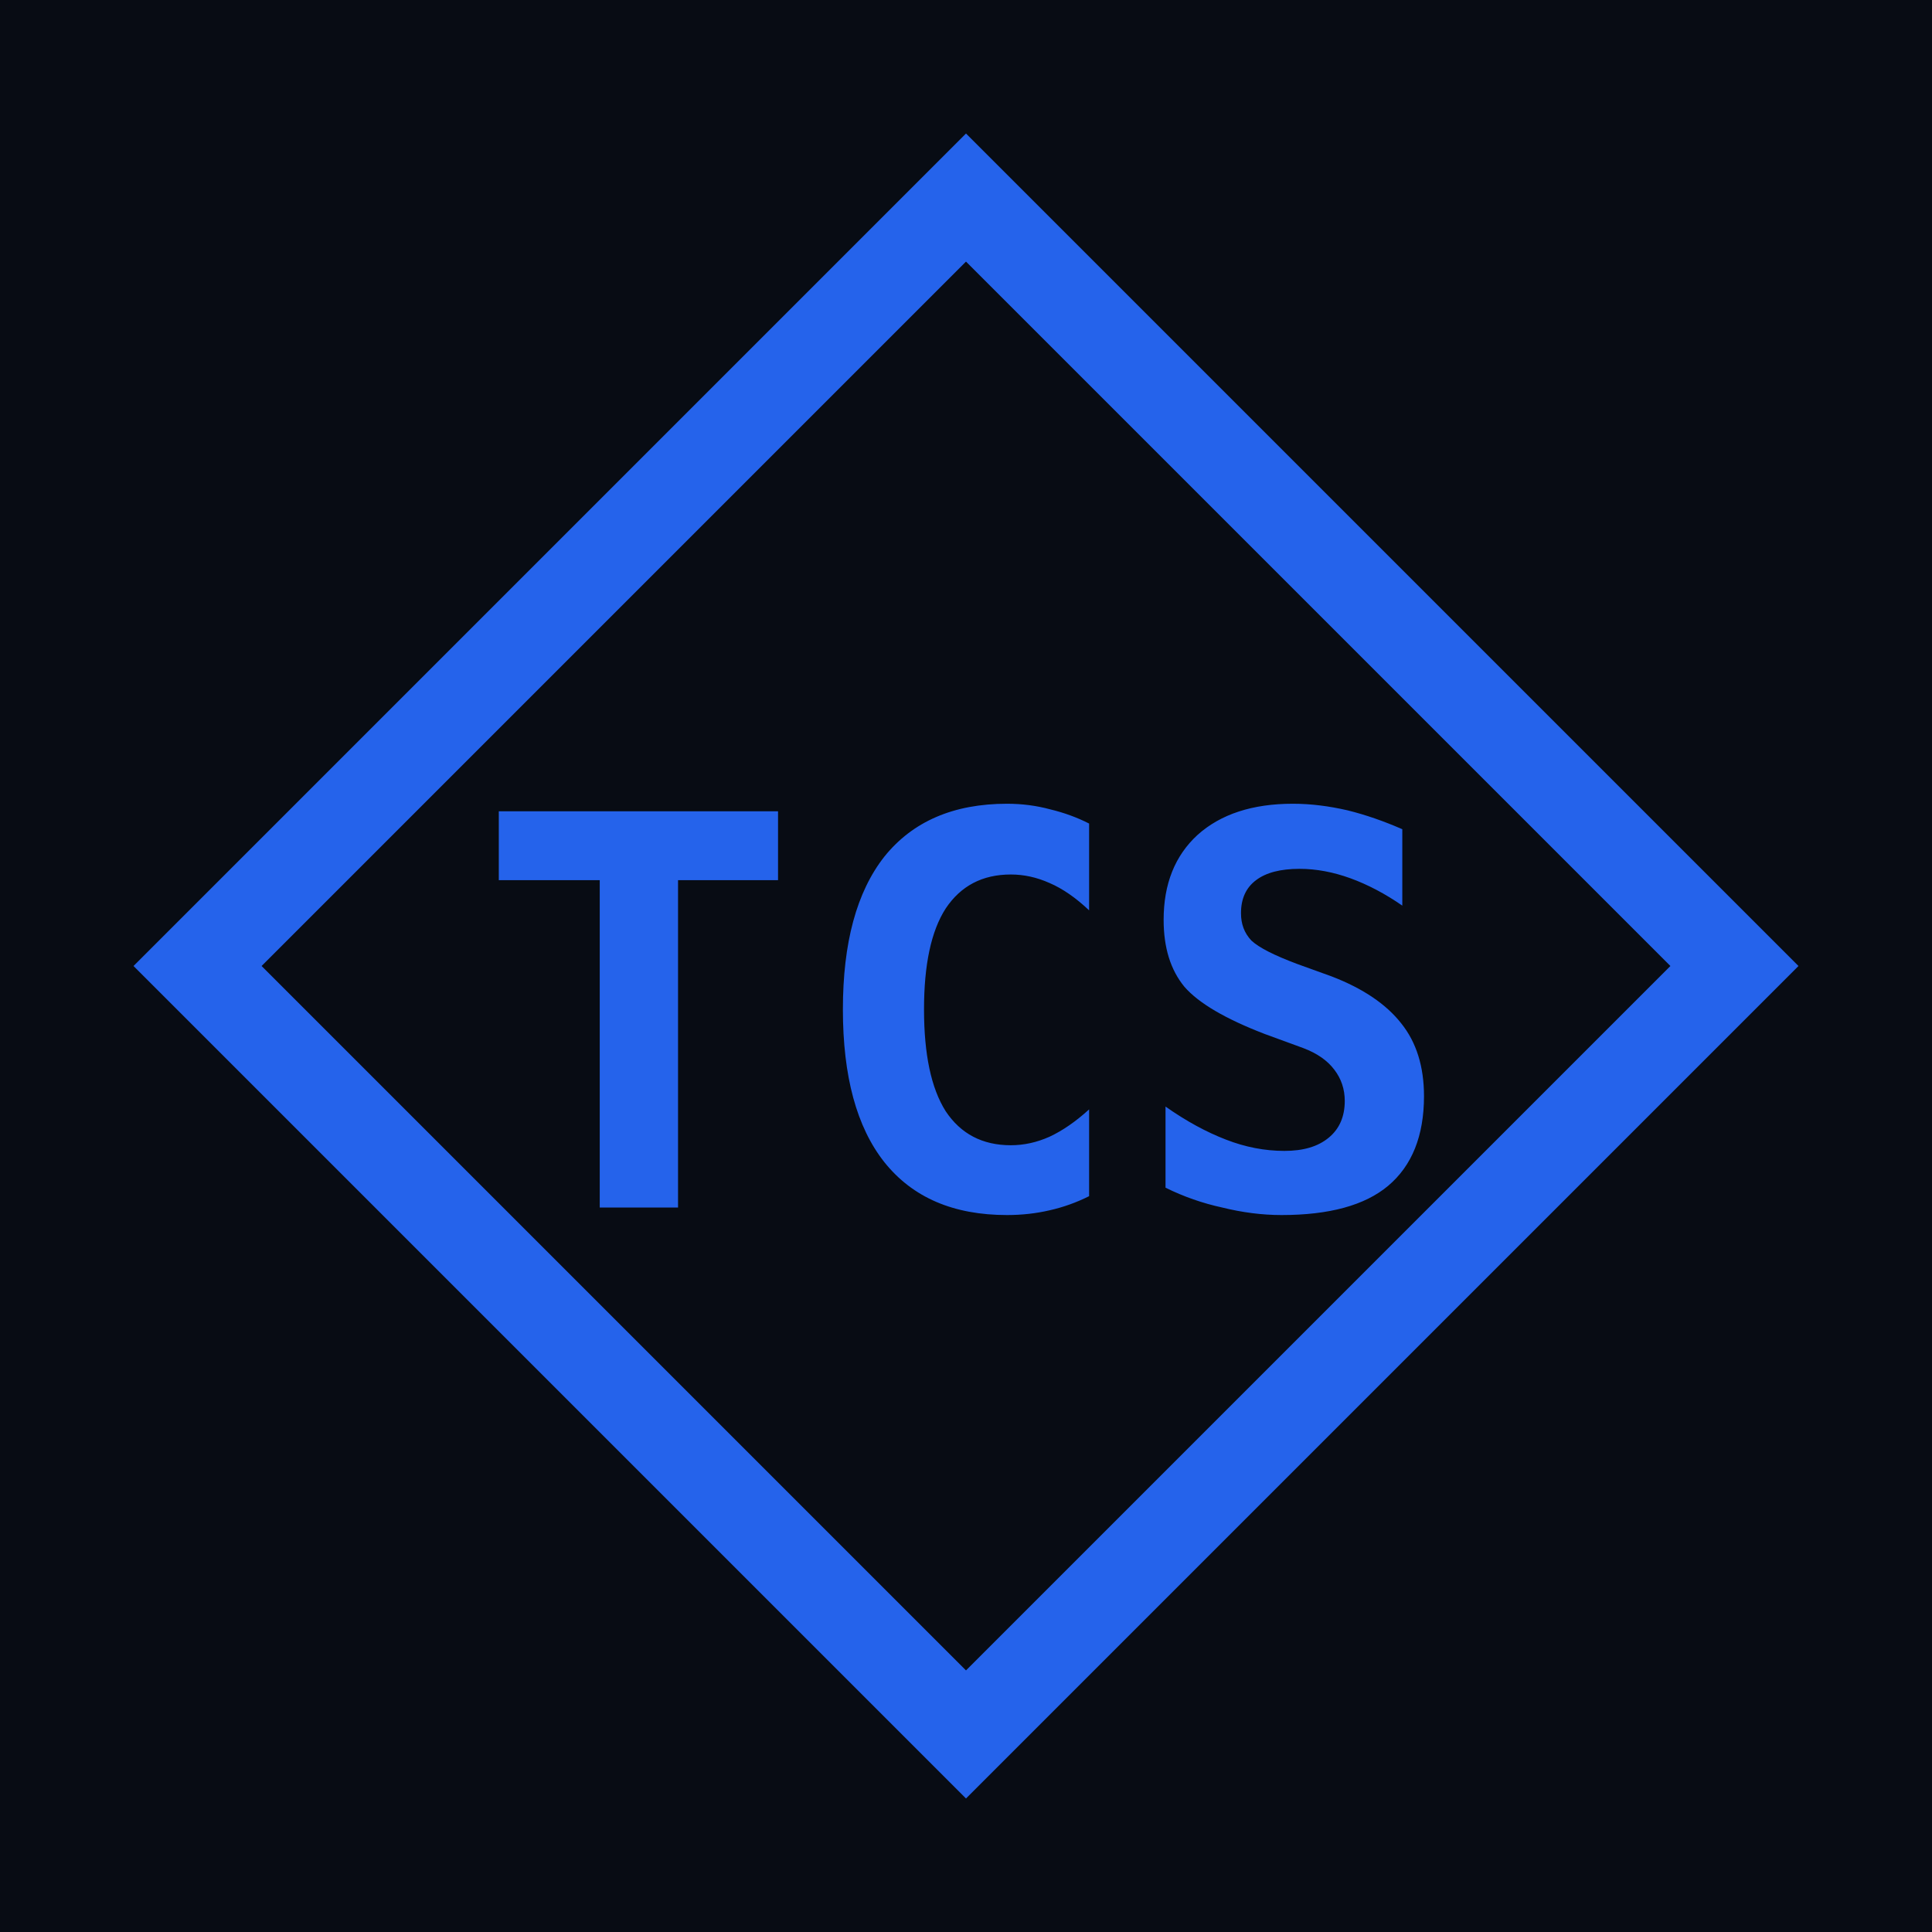
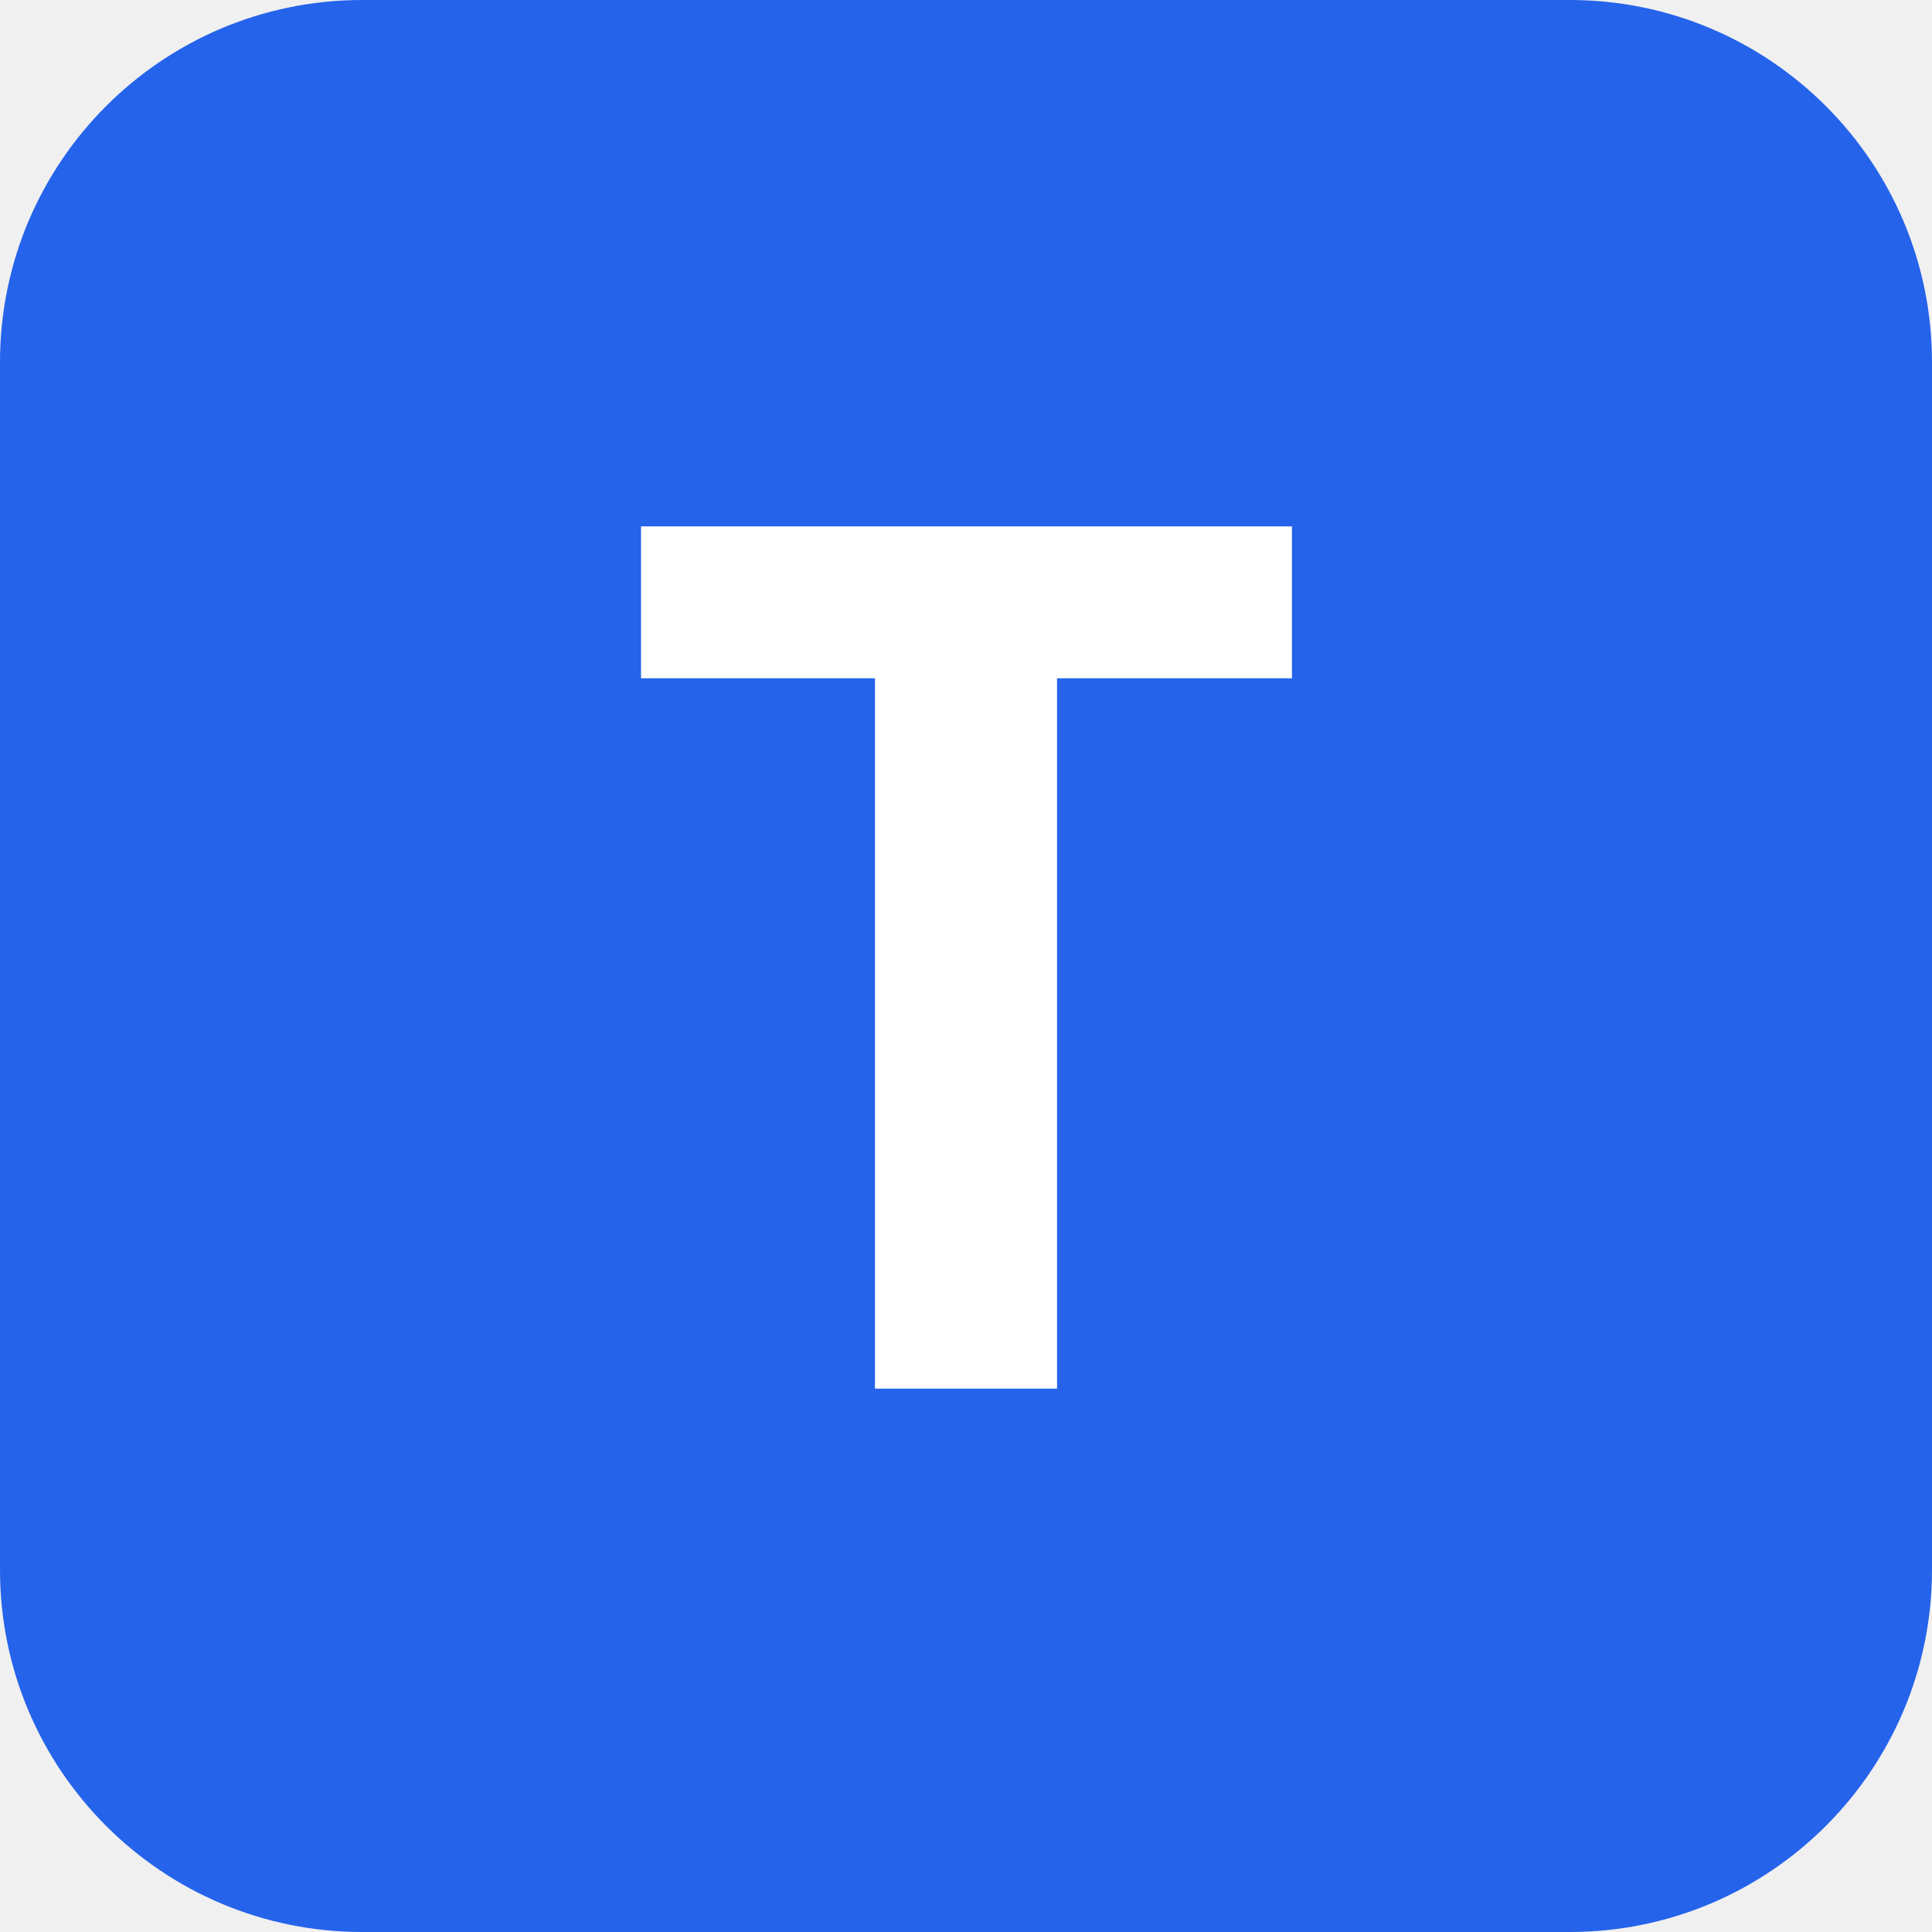
- <svg xmlns="http://www.w3.org/2000/svg" viewBox="0 0 32 32" fill="none">
-   <rect width="32" height="32" fill="#080c14" />
-   <rect x="7" y="7" width="18" height="18" stroke="#2563eb" stroke-width="1.5" transform="rotate(45 16 16)" />
-   <text x="16" y="20" font-family="monospace" font-size="9" font-weight="700" fill="#2563eb" text-anchor="middle">TCS</text>
+ <svg xmlns="http://www.w3.org/2000/svg" viewBox="0 0 32 32">
+   <rect width="32" height="32" rx="6" fill="#2563eb" />
+   <text x="16" y="23" font-family="system-ui, sans-serif" font-size="20" font-weight="700" fill="white" text-anchor="middle">T</text>
</svg>
